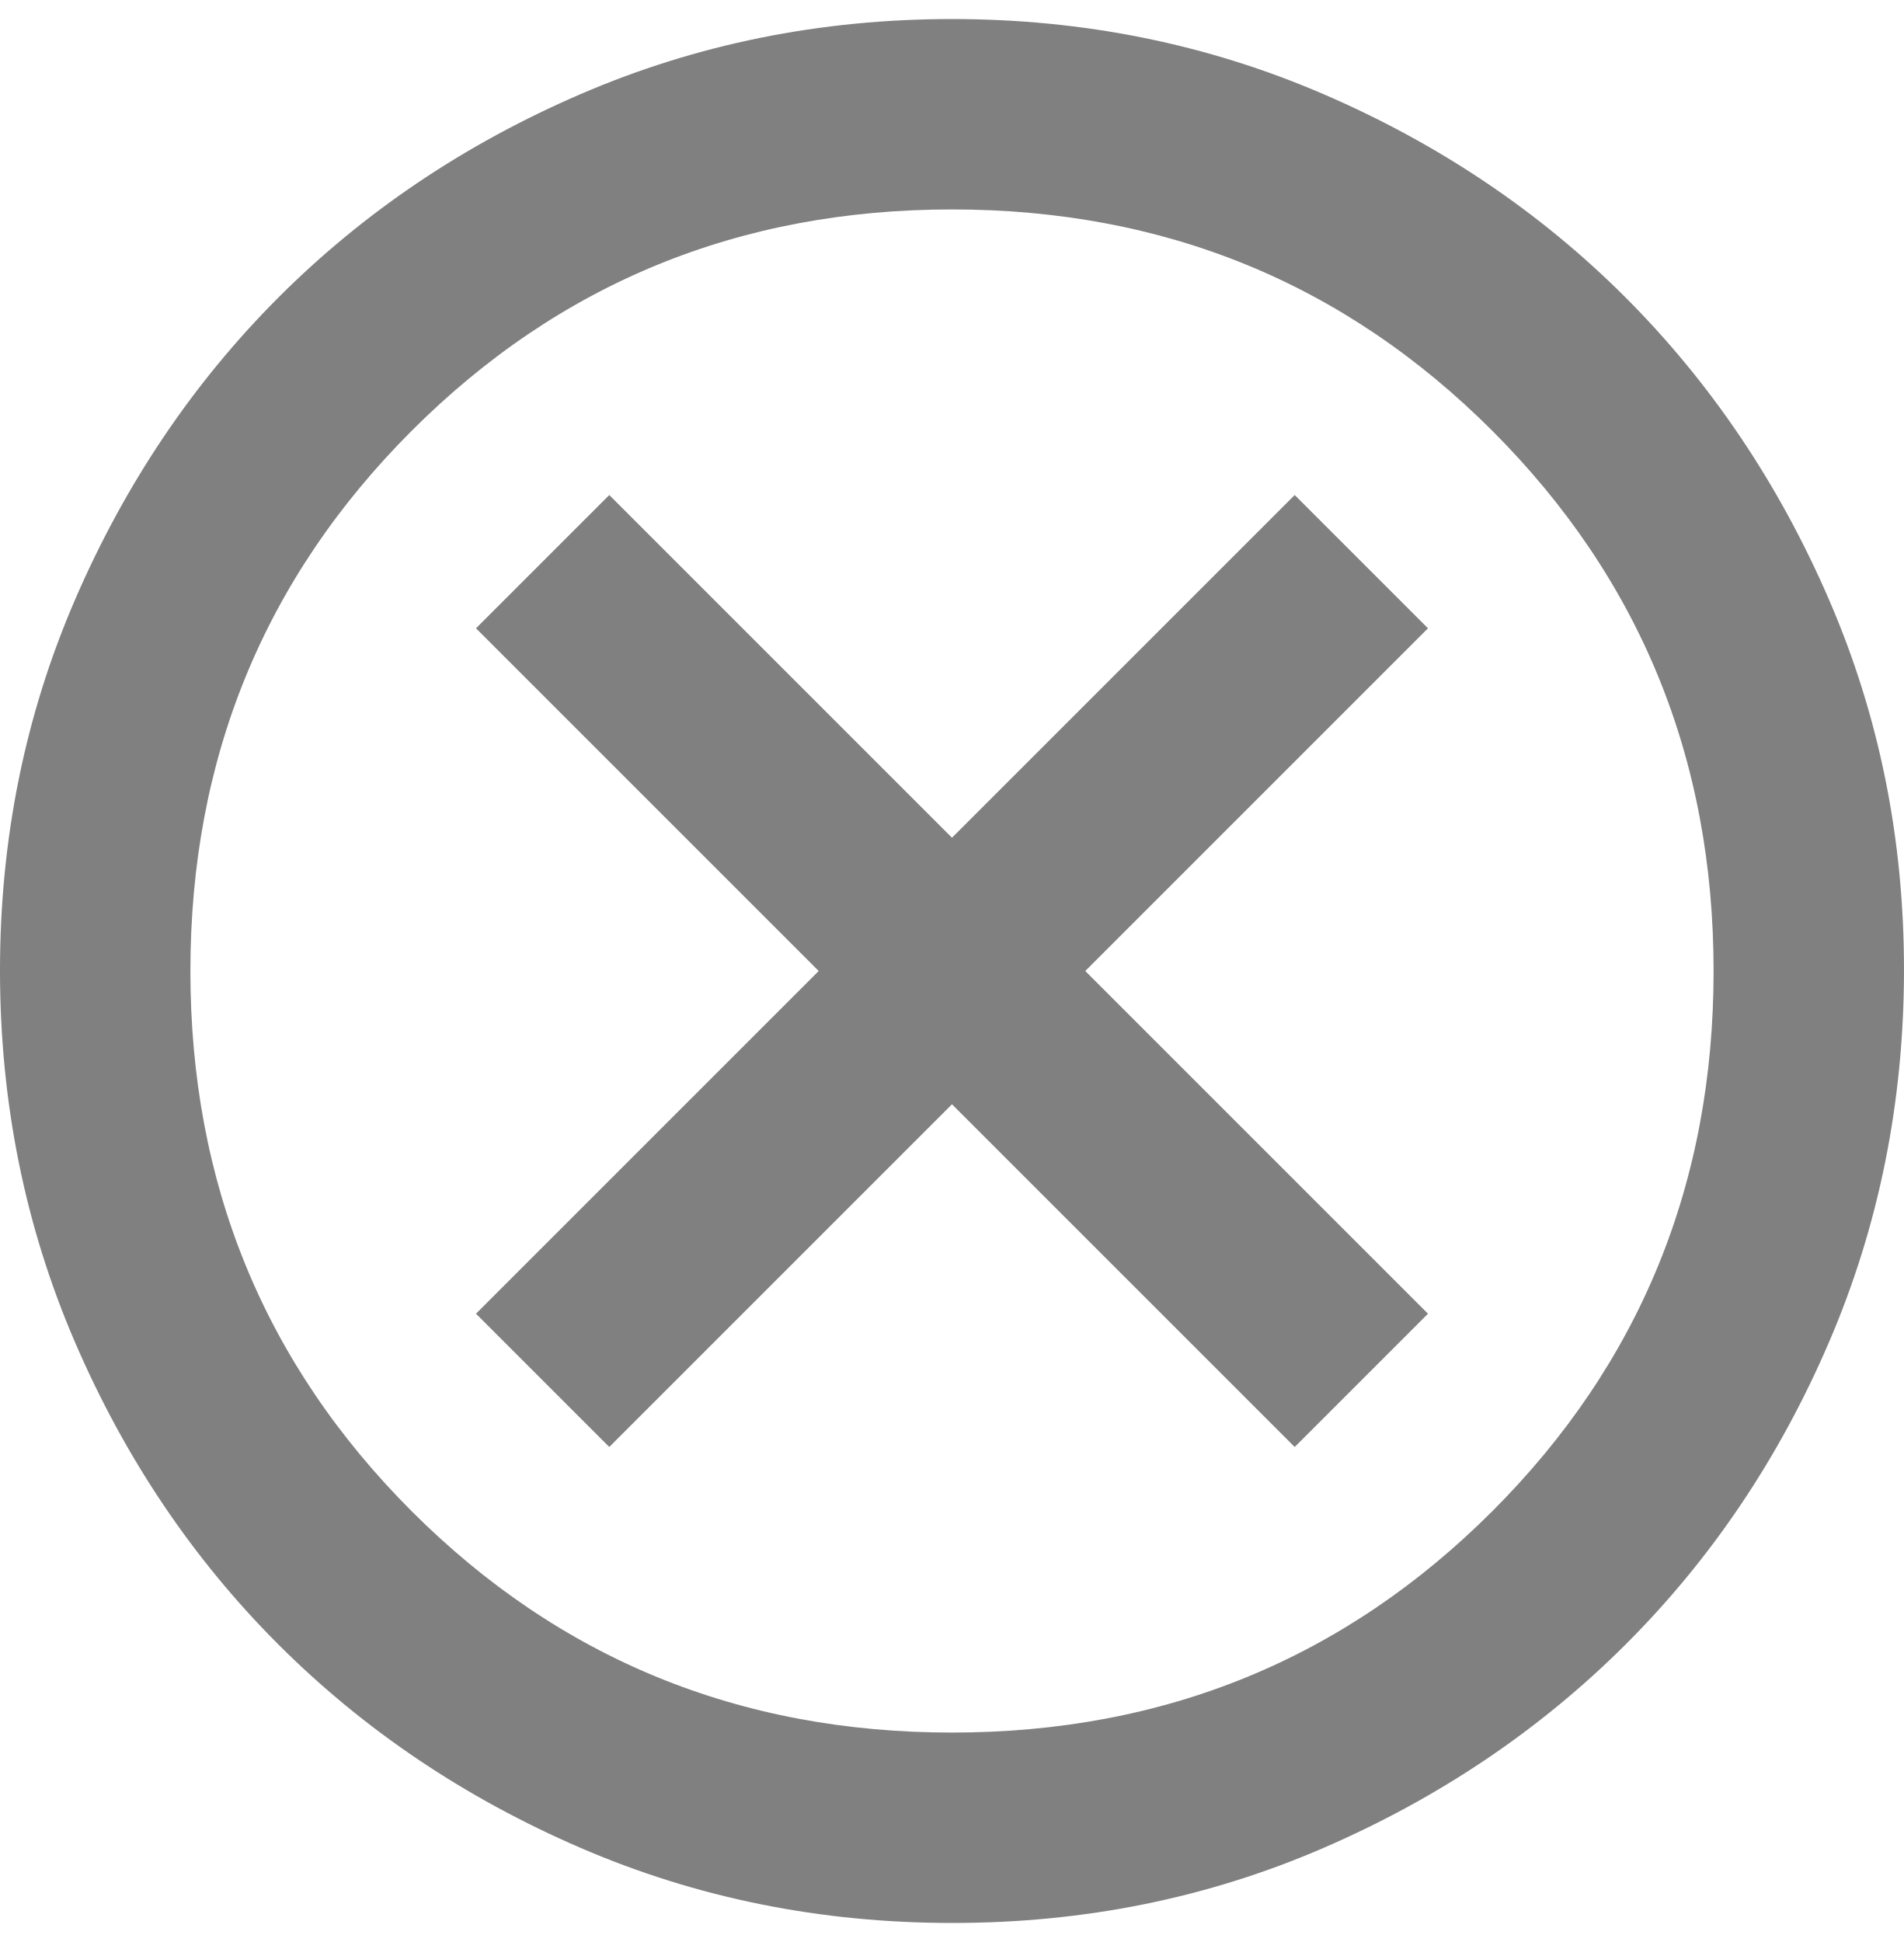
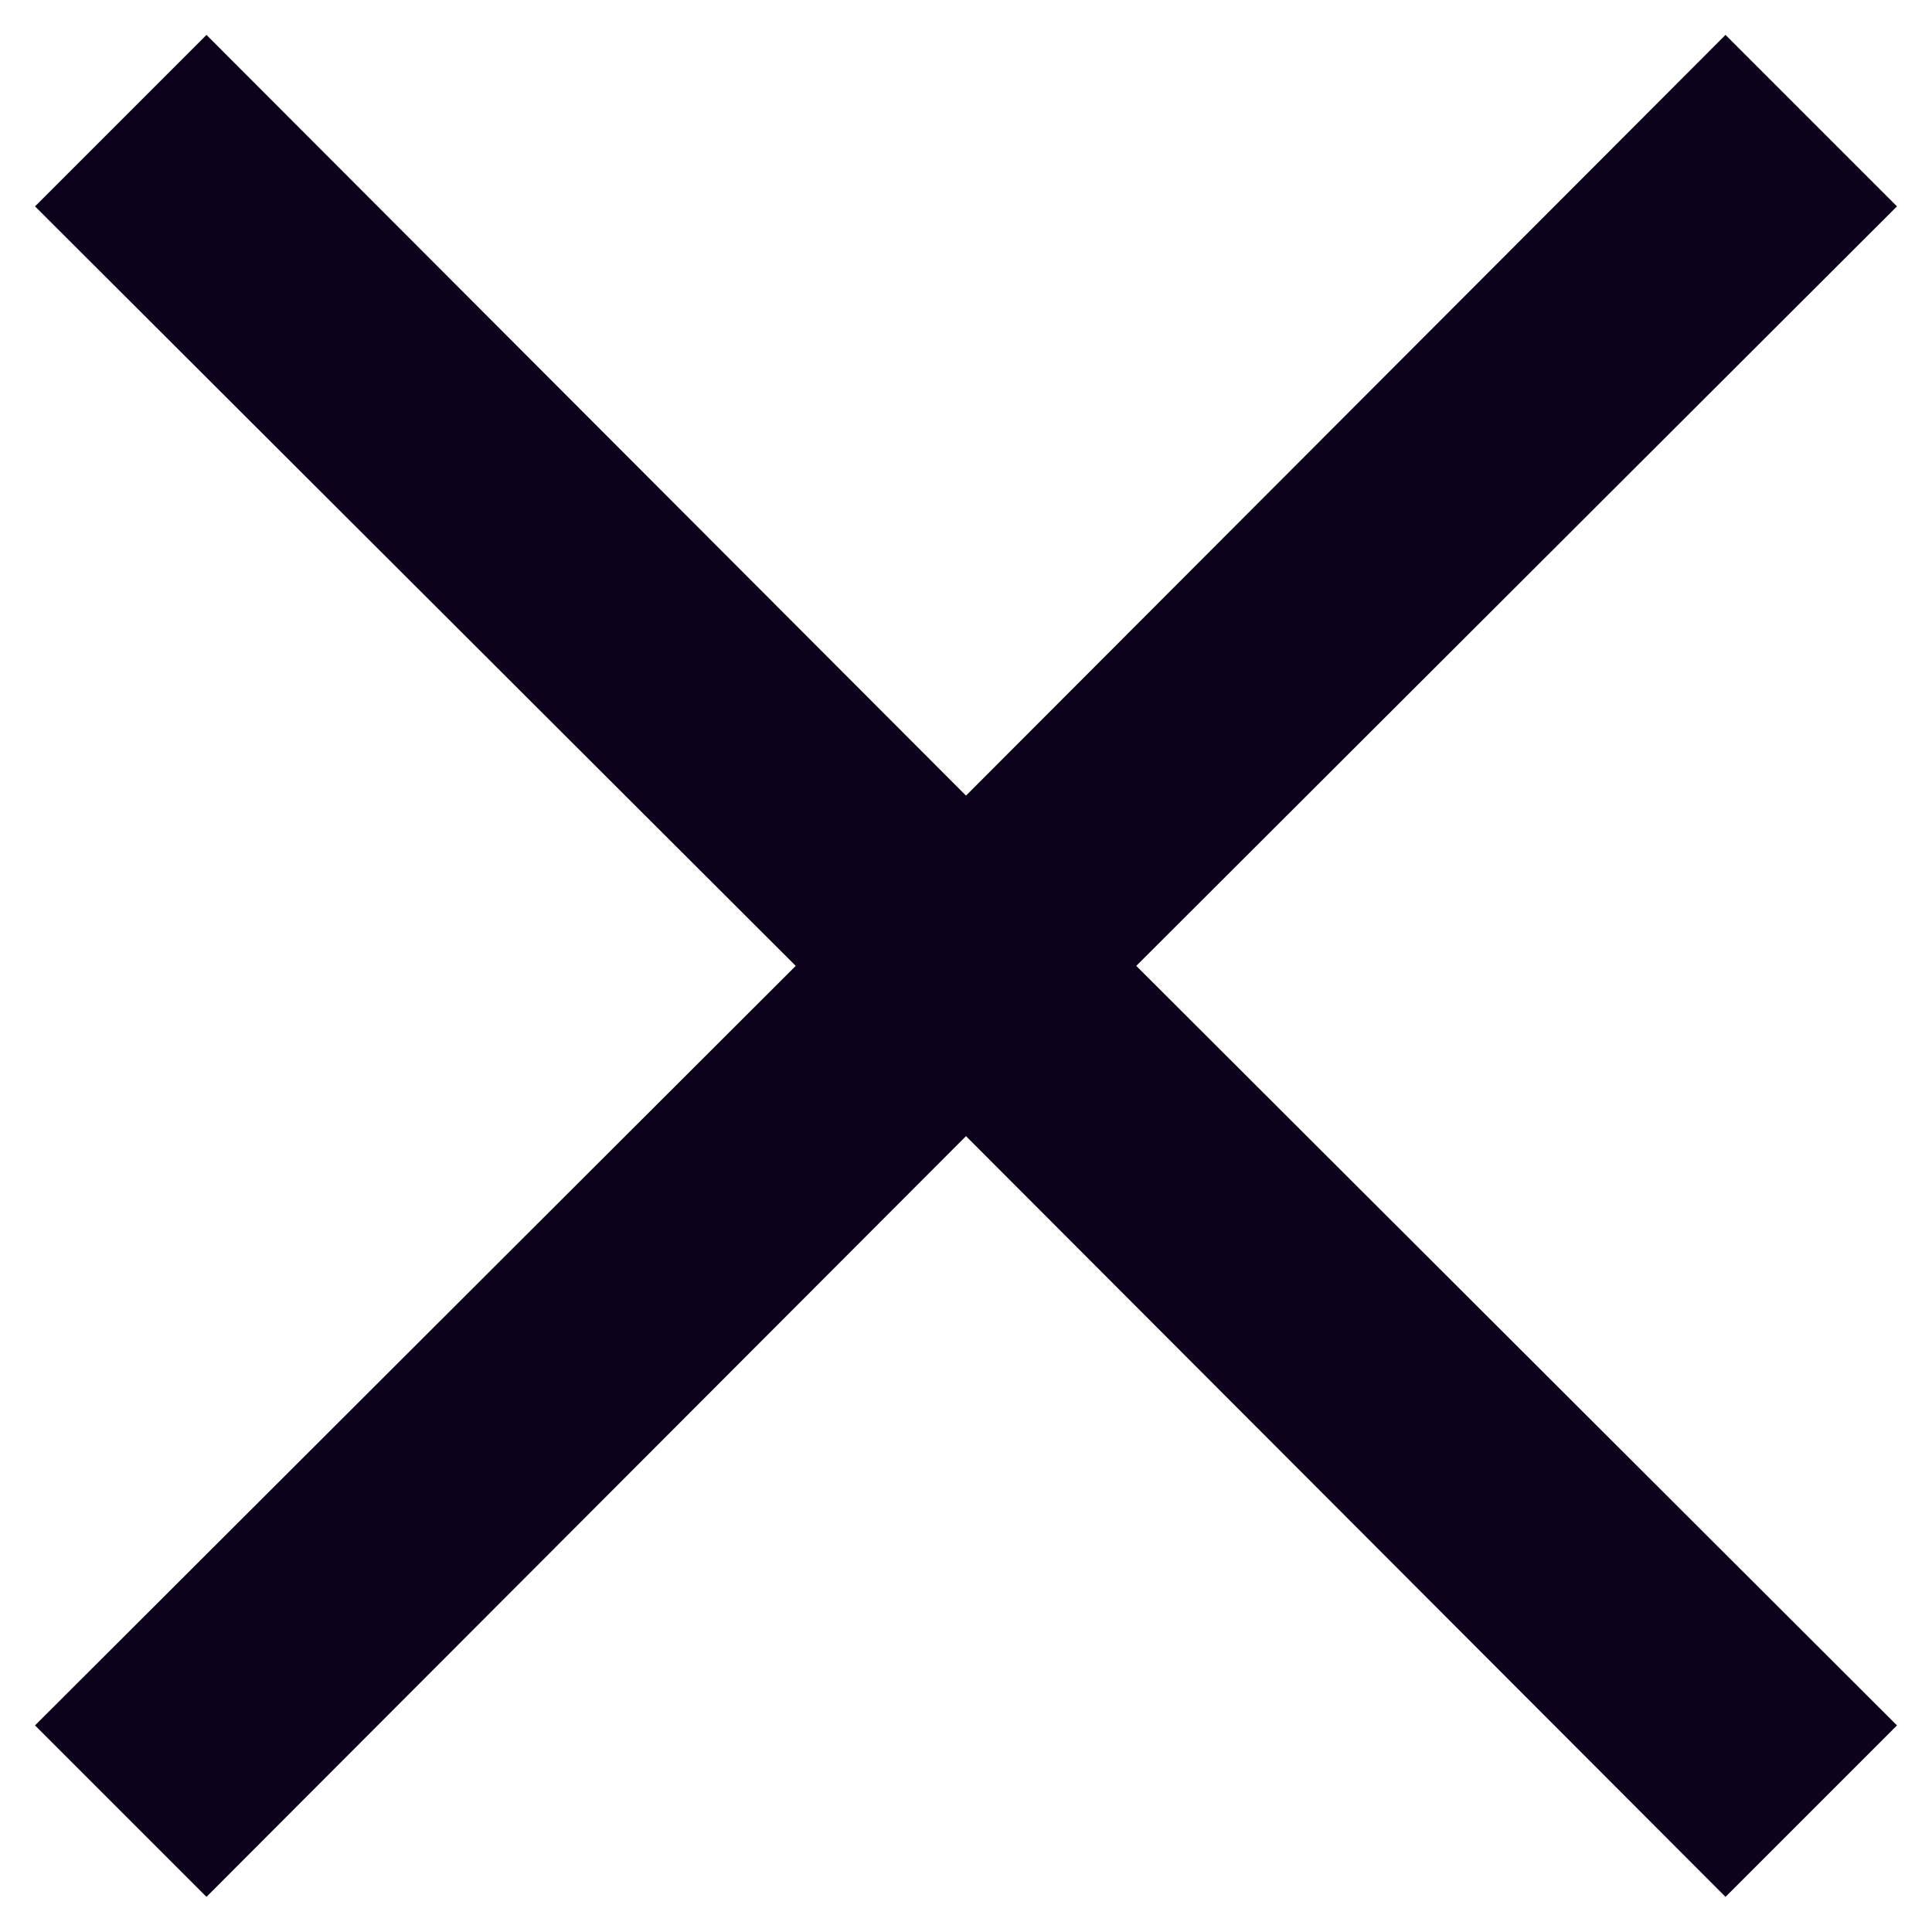
- <svg xmlns="http://www.w3.org/2000/svg" width="50" height="51" viewBox="0 0 50 51" fill="none">
-   <path d="M16 38L25 29L34 38L37.5 34.5L28.5 25.5L37.5 16.5L34 13L25 22L16 13L12.5 16.5L21.5 25.5L12.5 34.5L16 38ZM25 50.5C21.542 50.5 18.292 49.843 15.25 48.53C12.208 47.217 9.562 45.436 7.312 43.188C5.062 40.939 3.282 38.293 1.97 35.25C0.658 32.207 0.002 28.957 3.16456e-06 25.5C-0.002 22.043 0.655 18.793 1.97 15.75C3.285 12.707 5.066 10.061 7.312 7.812C9.559 5.564 12.205 3.783 15.25 2.47C18.295 1.157 21.545 0.5 25 0.5C28.455 0.5 31.705 1.157 34.75 2.47C37.795 3.783 40.441 5.564 42.688 7.812C44.934 10.061 46.716 12.707 48.032 15.75C49.349 18.793 50.005 22.043 50 25.5C49.995 28.957 49.338 32.207 48.03 35.25C46.722 38.293 44.941 40.939 42.688 43.188C40.434 45.436 37.788 47.218 34.75 48.532C31.712 49.847 28.462 50.503 25 50.5ZM25 45.5C30.583 45.5 35.312 43.562 39.188 39.688C43.062 35.812 45 31.083 45 25.5C45 19.917 43.062 15.188 39.188 11.312C35.312 7.438 30.583 5.5 25 5.5C19.417 5.5 14.688 7.438 10.812 11.312C6.938 15.188 5 19.917 5 25.5C5 31.083 6.938 35.812 10.812 39.688C14.688 43.562 19.417 45.5 25 45.5Z" fill="#808080" />
+ <svg xmlns="http://www.w3.org/2000/svg" width="16" height="16" viewBox="0 0 16 16" fill="none">
+   <path fill-rule="evenodd" clip-rule="evenodd" d="M15.71 1.709L14.29 0.289L8 6.589L1.71 0.289L0.29 1.709L6.59 7.999L0.29 14.289L1.71 15.709L8 9.409L14.29 15.709L15.71 14.289L9.41 7.999L15.71 1.709Z" fill="#0D021B" />
</svg>
